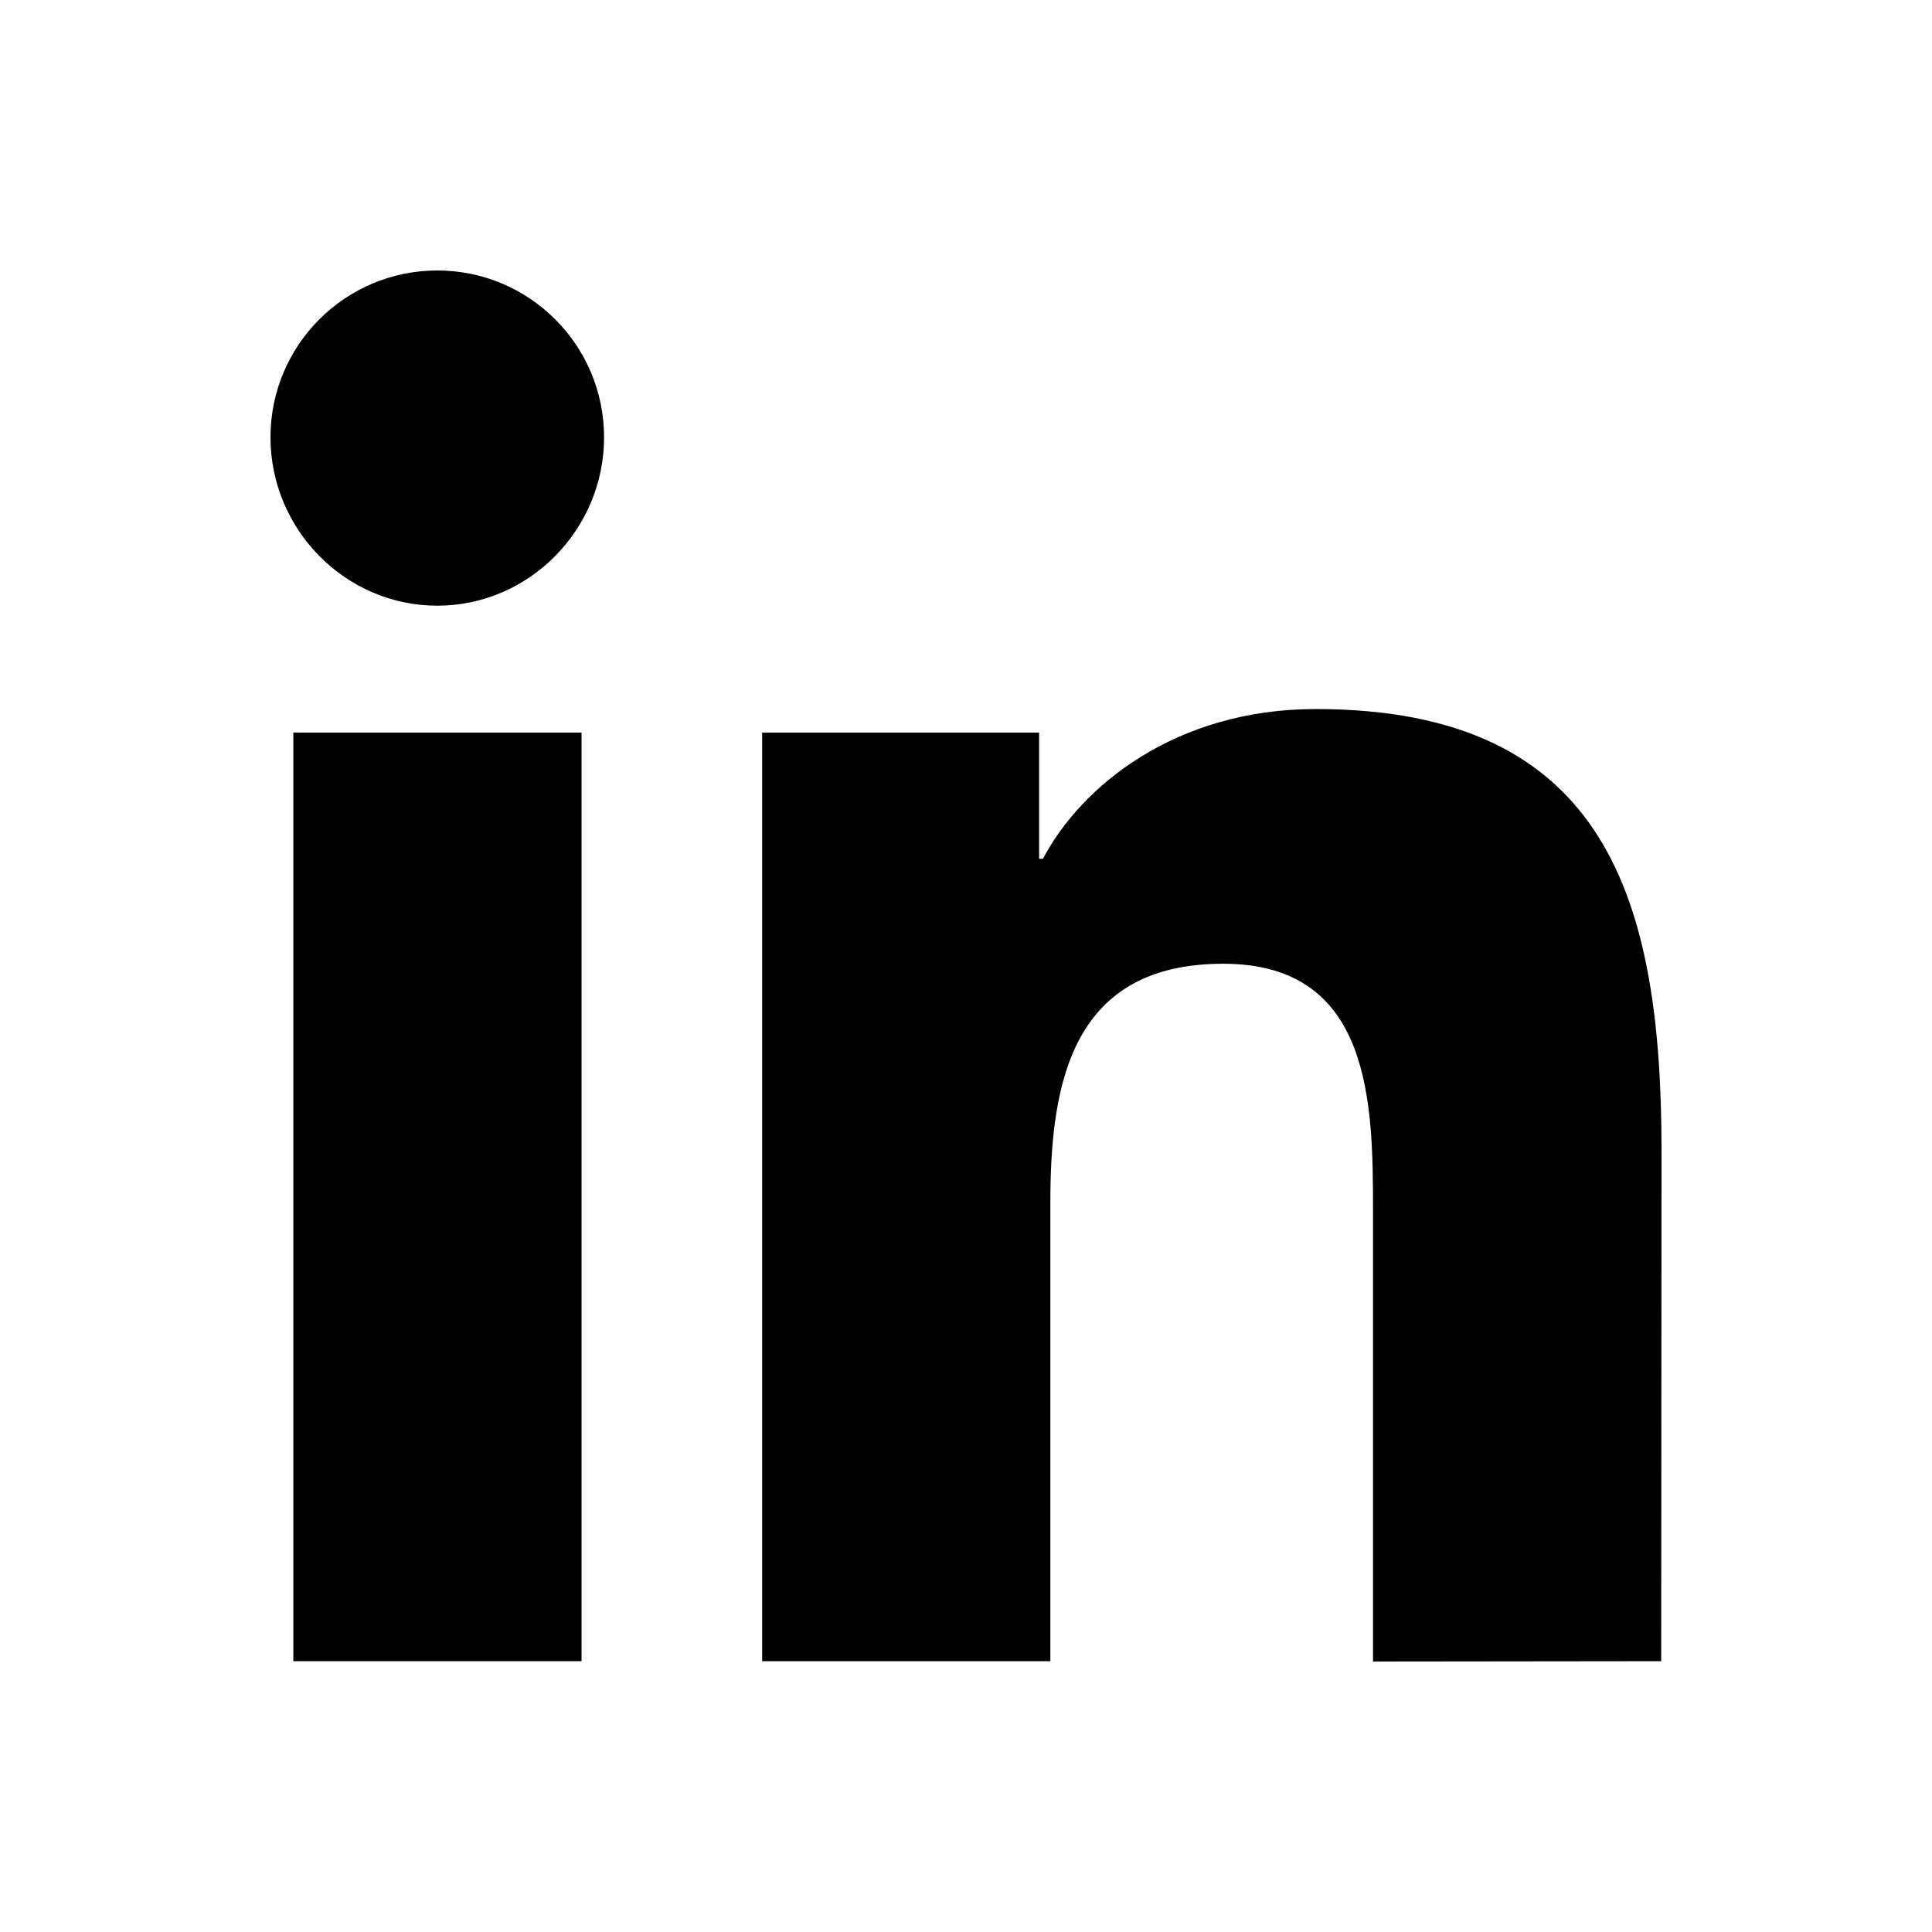
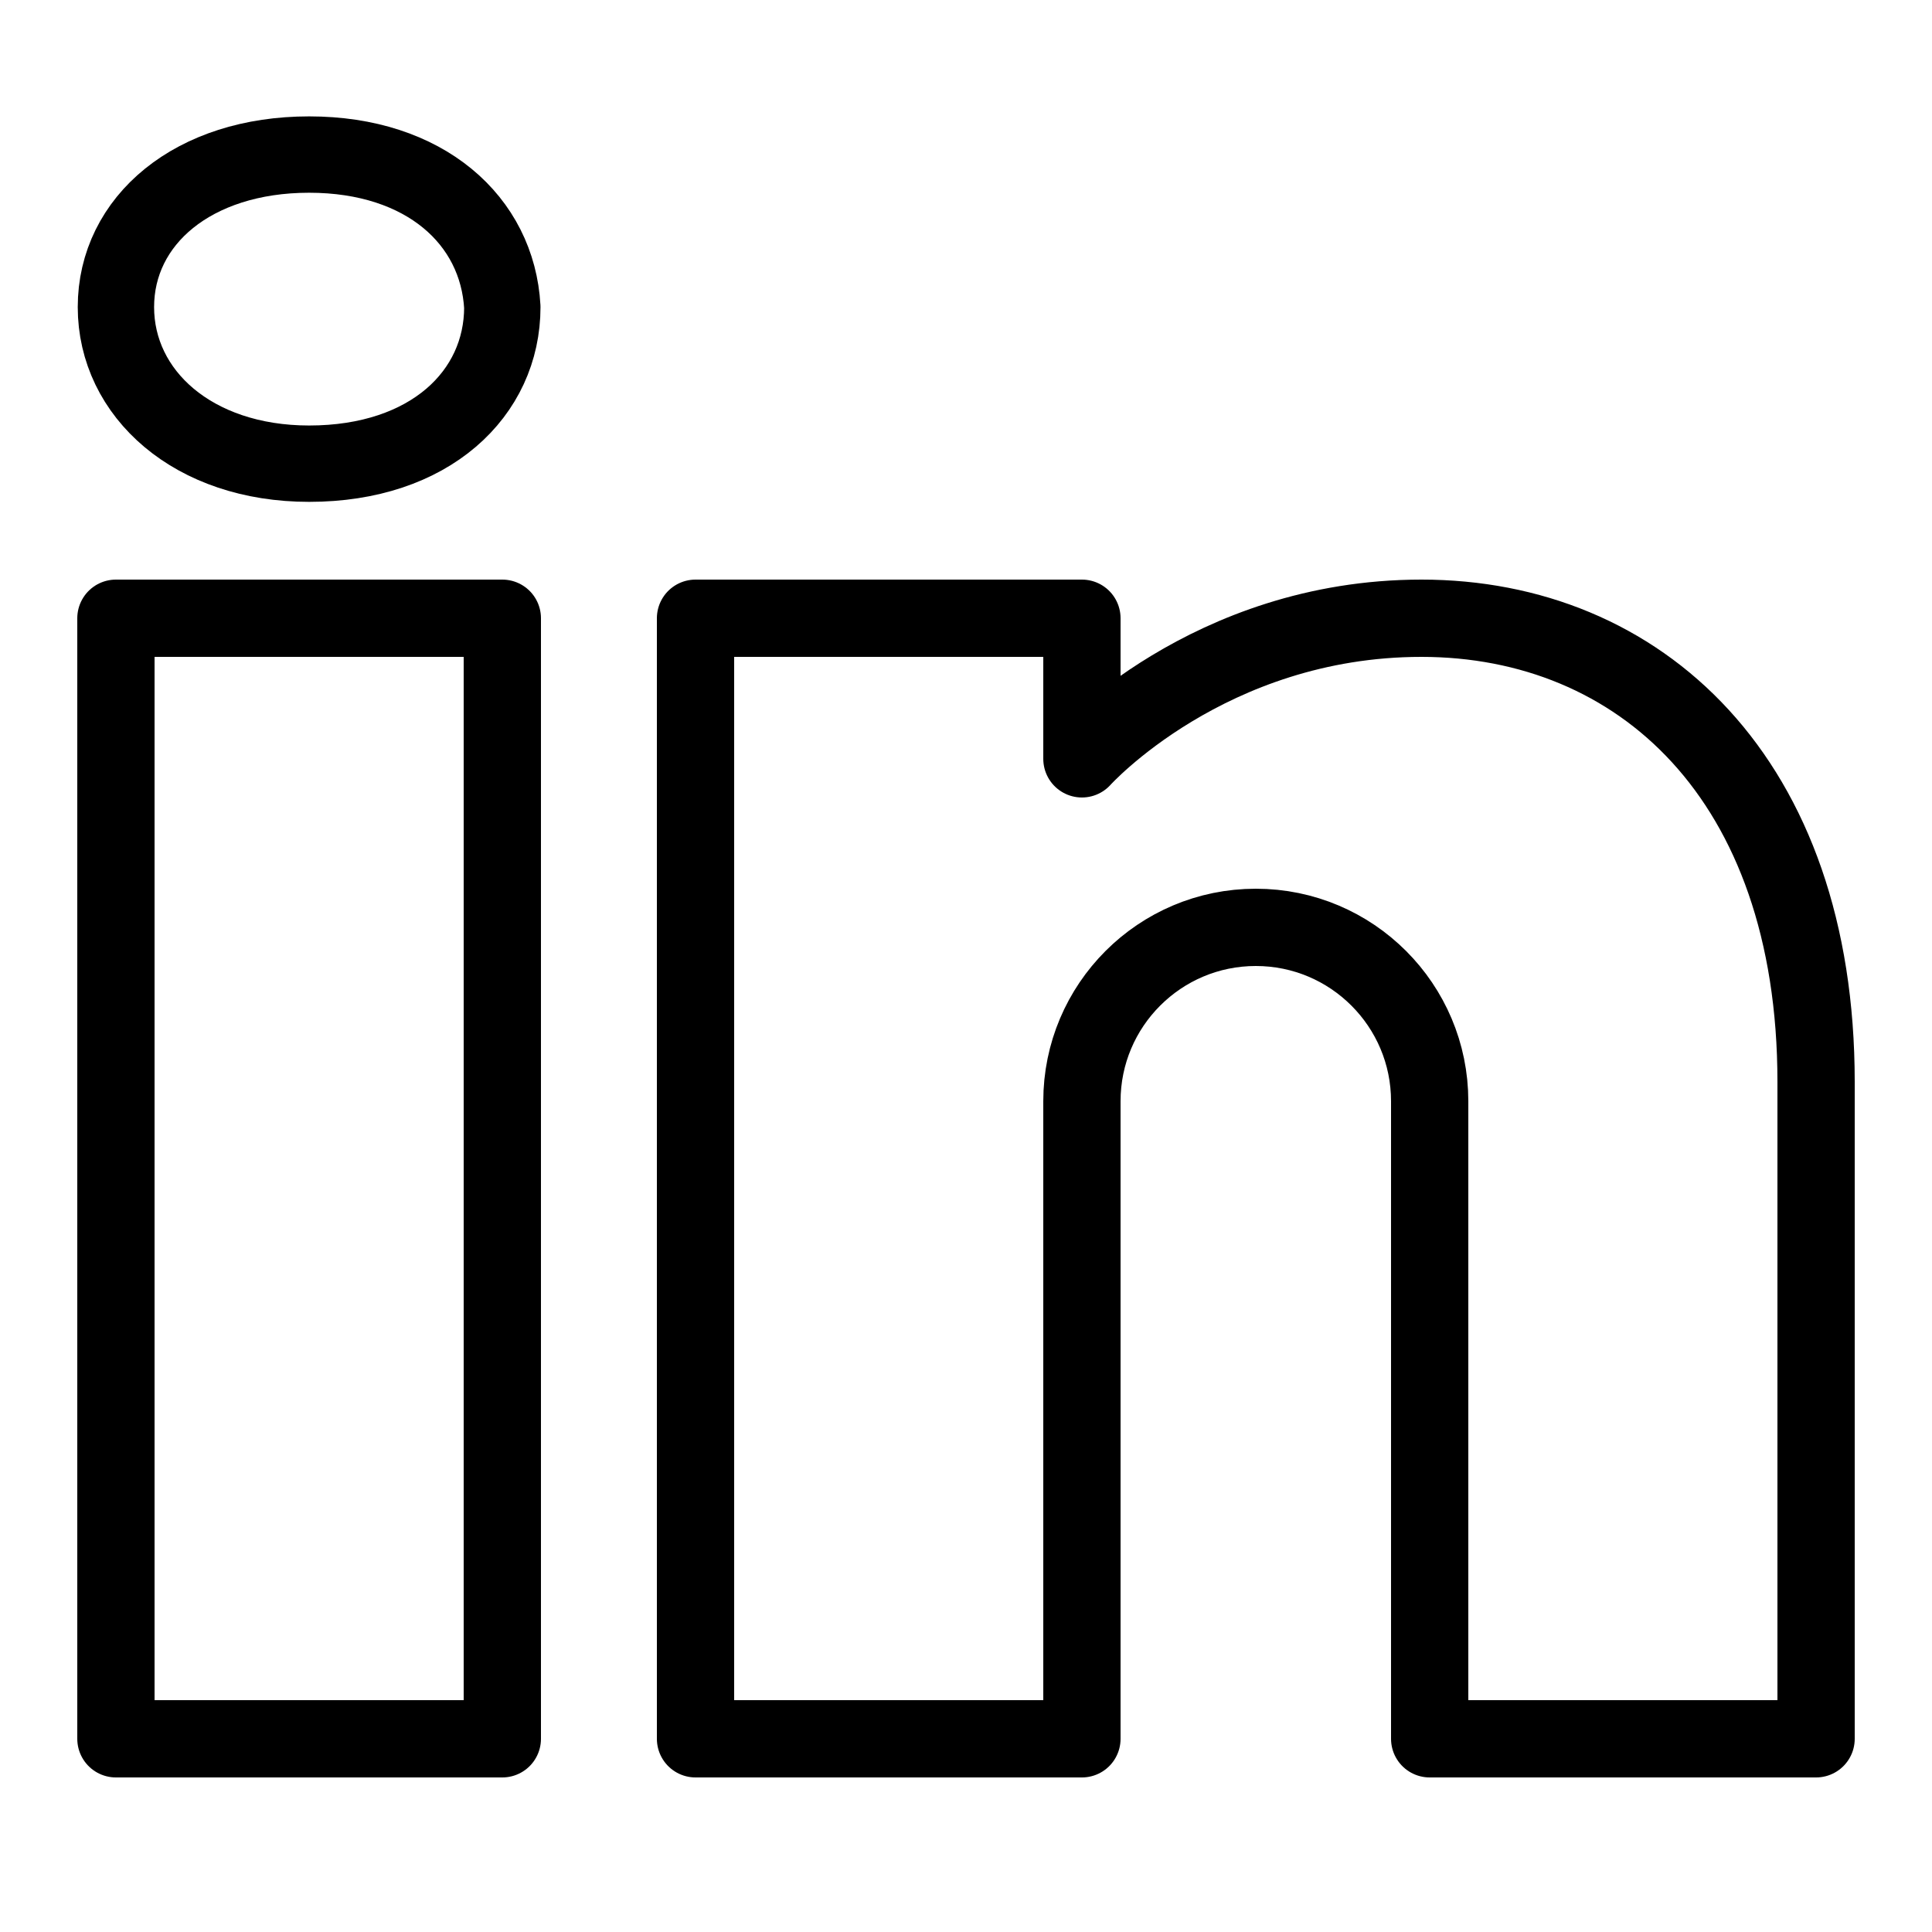
- <svg xmlns="http://www.w3.org/2000/svg" version="1.1" id="linkedin" x="0px" y="0px" viewBox="0 0 600 600" style="enable-background:new 0 0 600 600;" xml:space="preserve">
-   <path d="M515.9,515.9L515.9,515.9L515.9,515.9l0.1-158.5c0-77.5-16.7-137.2-107.4-137.2c-43.5,0-72.8,23.9-84.7,46.5h-1.2v-39.2h-86  v288.4h89.5V373.2c0-37.7,7.1-73.9,53.7-73.9c45.9,0,46.5,42.9,46.5,76.4V516L515.9,515.9z" />
-   <path d="M91.1,227.5h89.5v288.4H91.1V227.5z" />
-   <path d="M135.8,84C107.2,84,84,107.2,84,135.8s23.2,52.3,51.8,52.3s51.8-23.7,51.8-52.3S164.4,84,135.8,84z" />
+ <svg xmlns="http://www.w3.org/2000/svg" fill="#000000" viewBox="0 0 50 50">
+   <path fill="none" stroke="#000000" stroke-linecap="round" stroke-linejoin="round" stroke-miterlimit="10" stroke-width="2" d="M3 16L13 16 13 35.665 13 45 3 45z" />
+   <path fill="none" stroke="#000000" stroke-linecap="round" stroke-linejoin="round" stroke-miterlimit="10" stroke-width="1.976" d="M8,12L8,12c-3,0-5-1.813-5-4.053S5,4,8,4s4.875,1.707,5,3.947C13,10.187,11.125,12,8,12z" />
+   <path fill="none" stroke="#000000" stroke-linecap="round" stroke-linejoin="round" stroke-miterlimit="10" stroke-width="2" d="M37,28.5c0-2.485-2.015-4.5-4.5-4.5S28,26.015,28,28.5c0,0,0,0.125,0,0.25c0,0.125,0,0.25,0,0.25c0,1.291,0,16,0,16H18V16h10v3.639c0,0,3.27-3.639,8.787-3.639C42.422,16,47,20.135,47,28v17H37C37,45,37,29.557,37,28.5" />
</svg>
